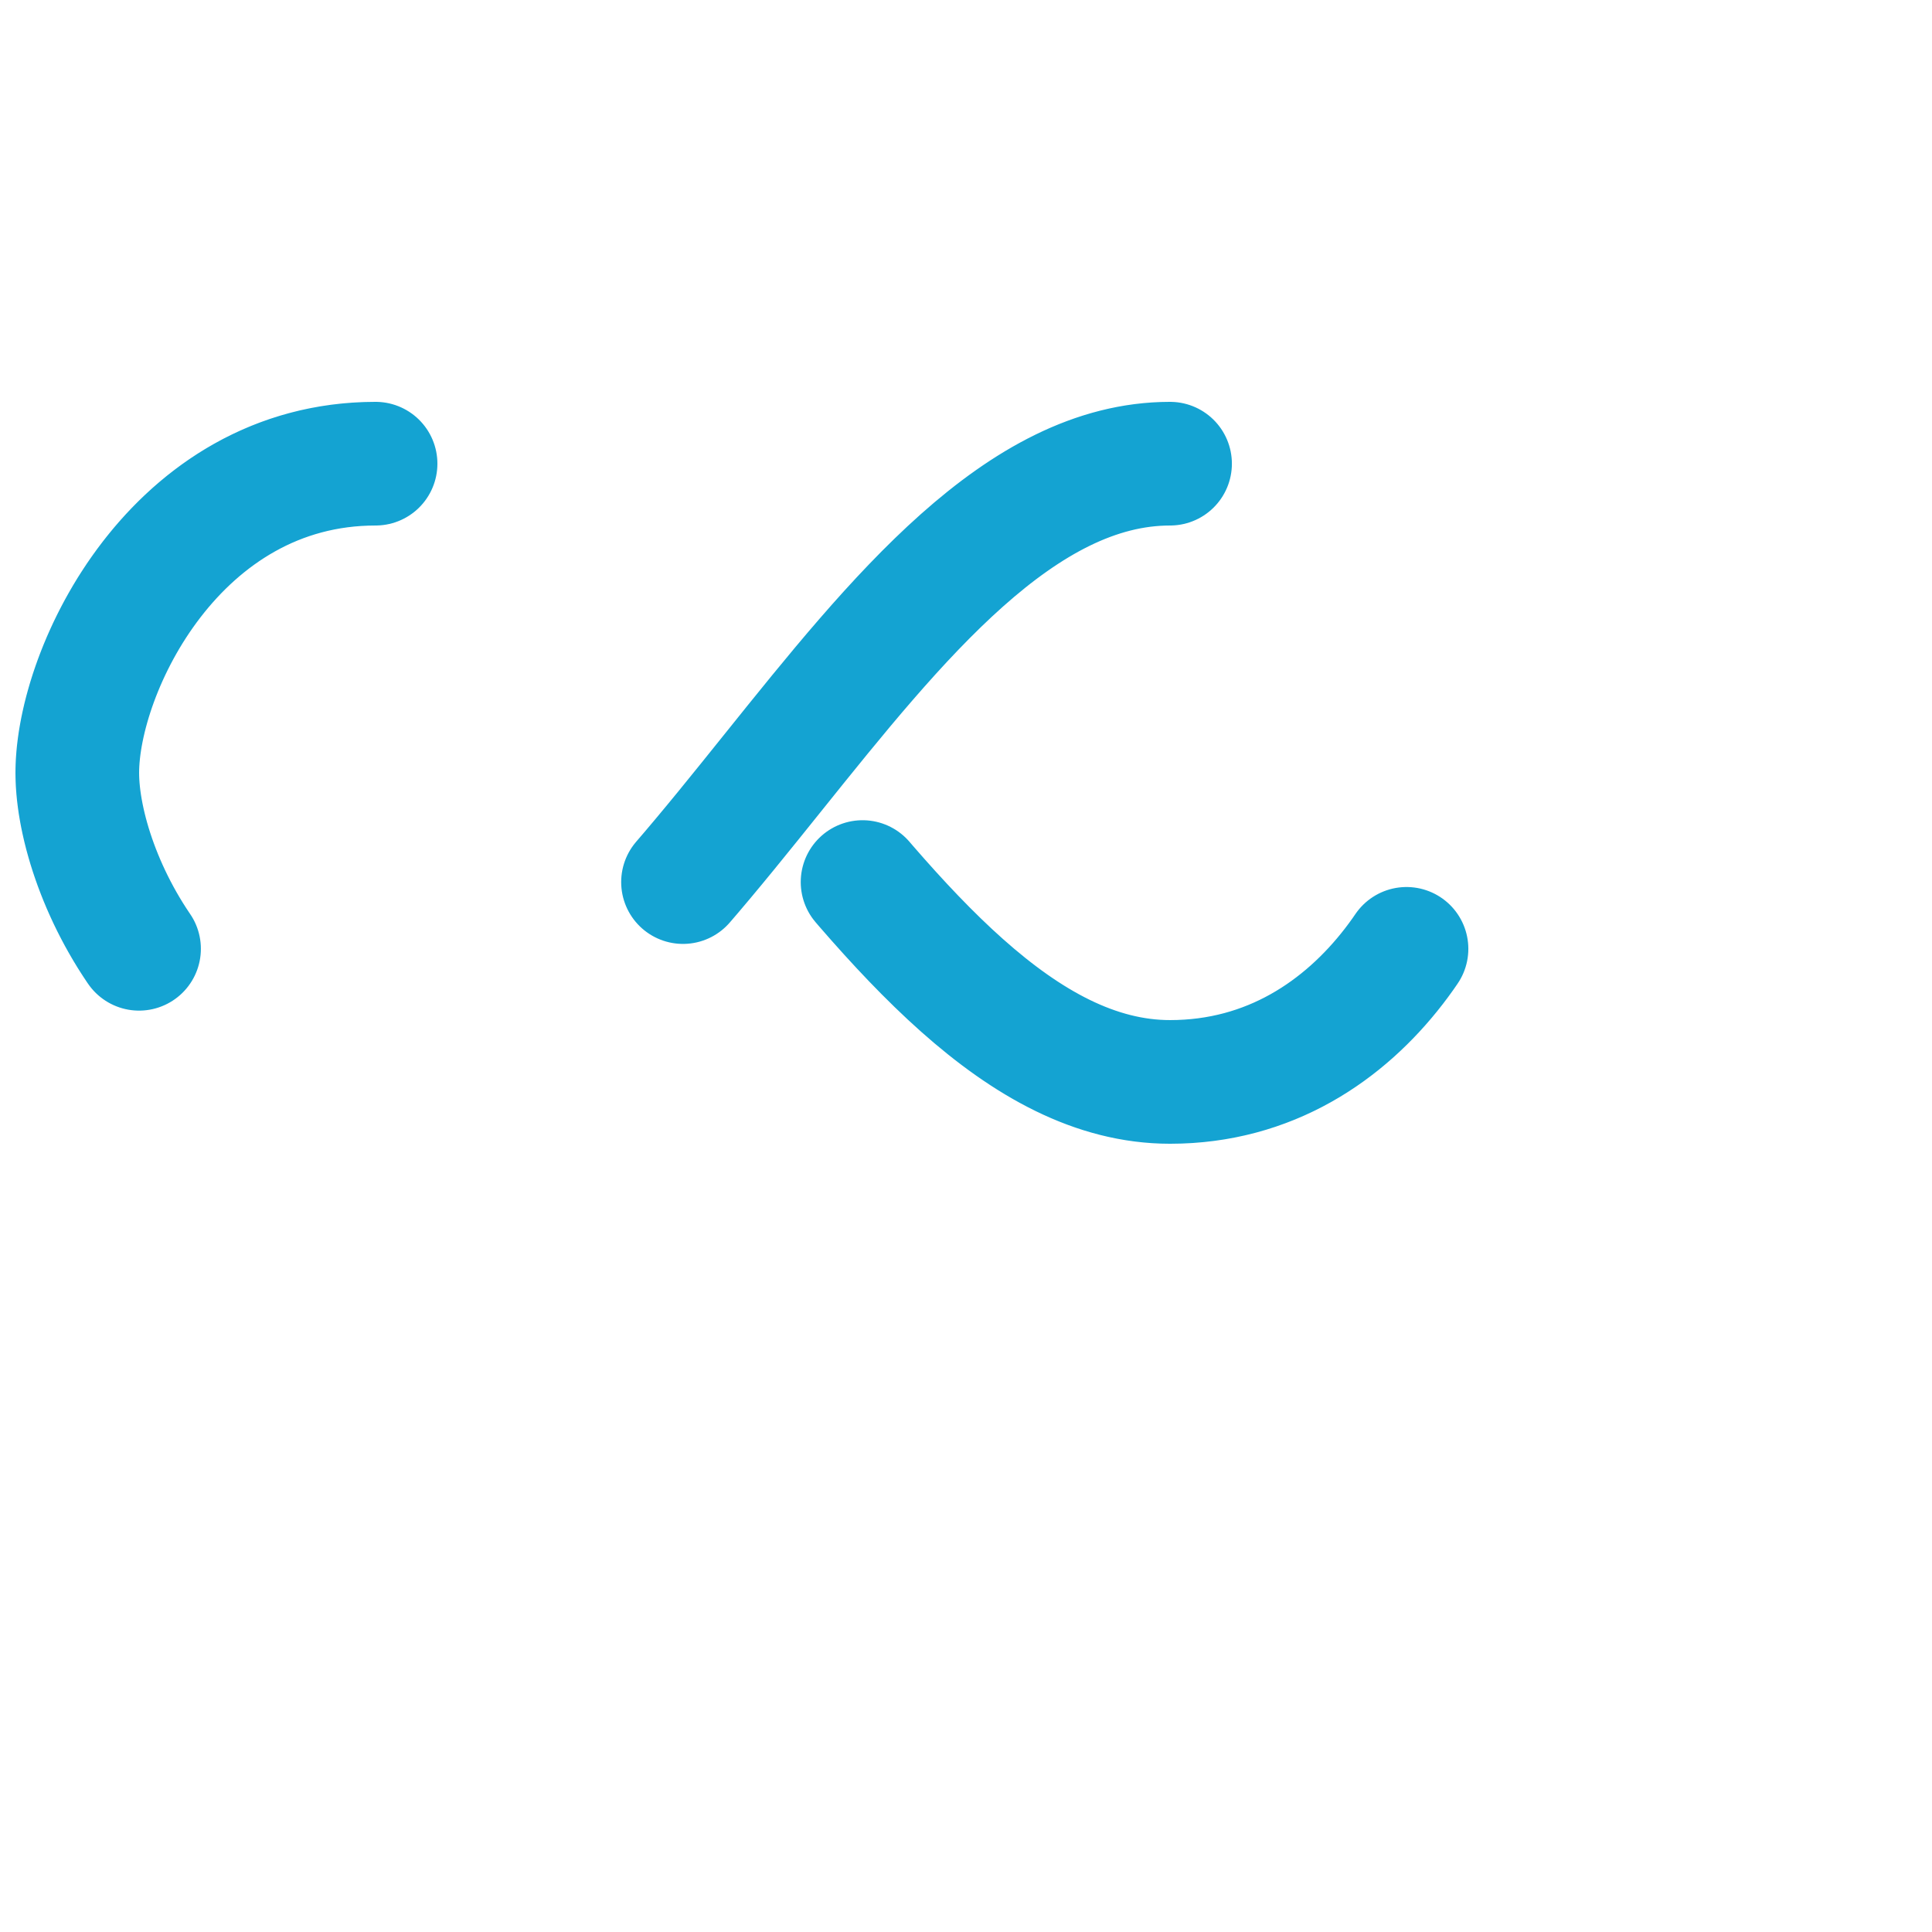
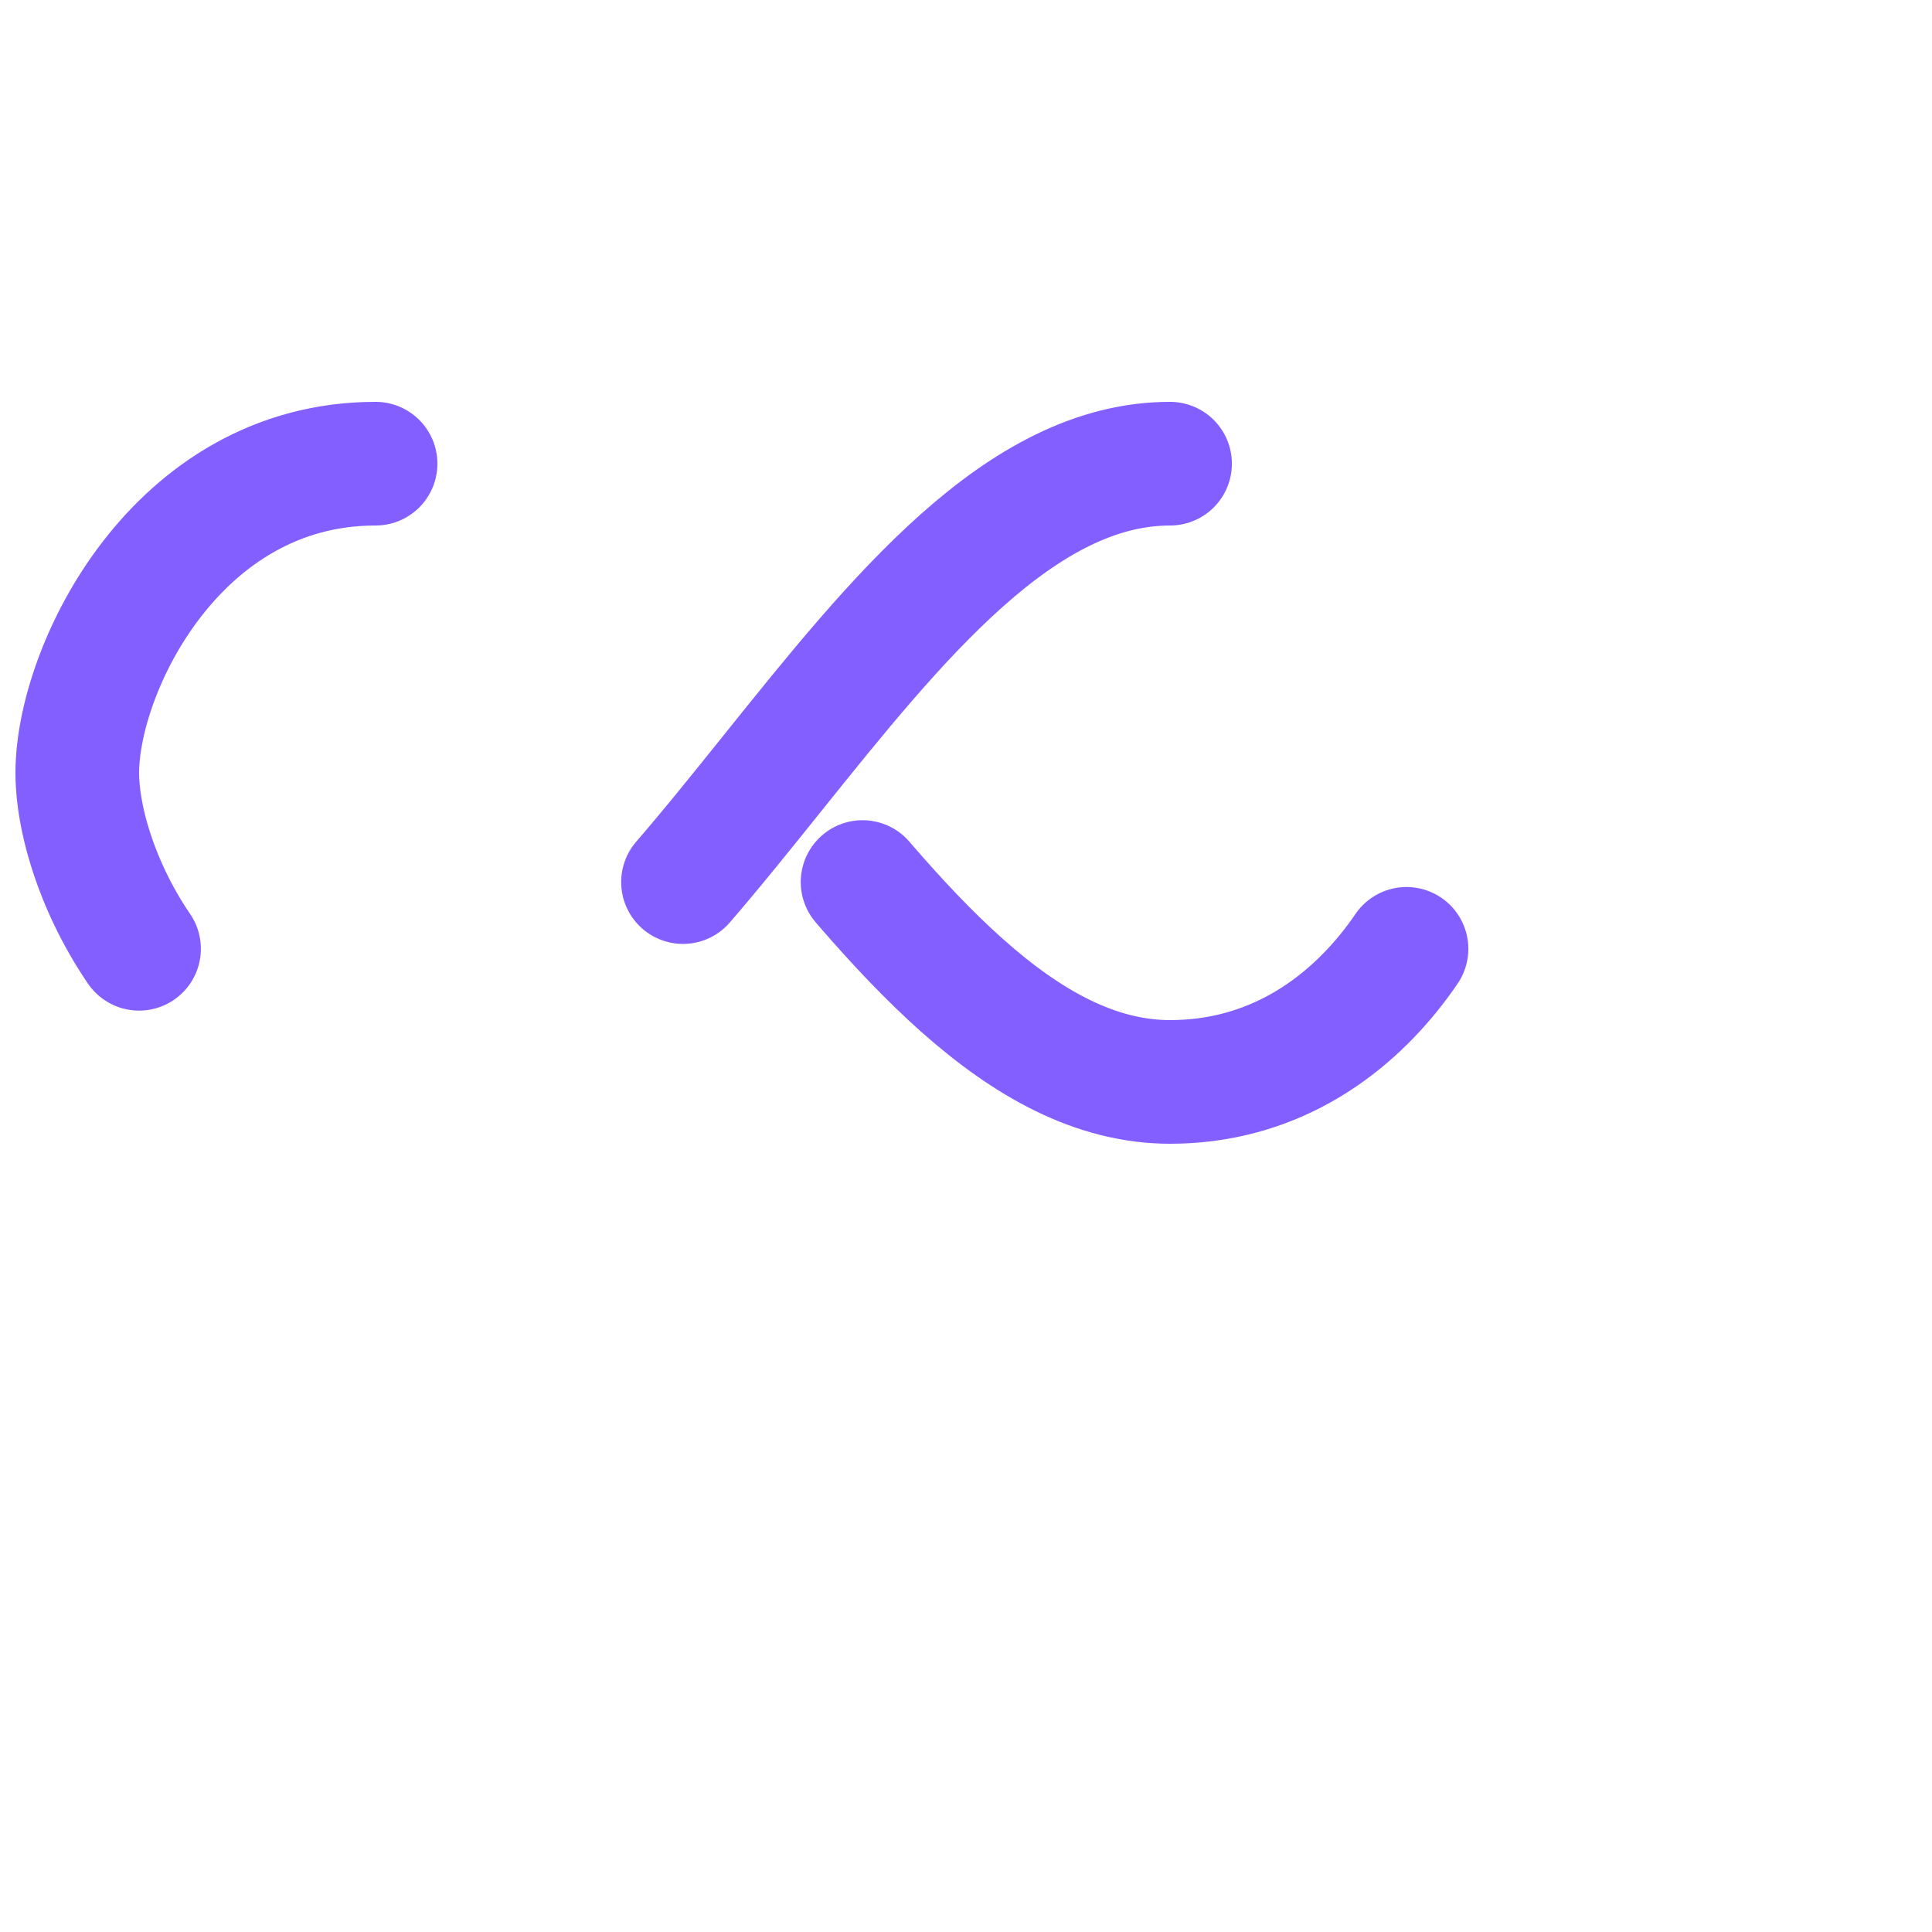
<svg xmlns="http://www.w3.org/2000/svg" style="margin: auto; background: none; display: block; --darkreader-inline-bgimage: initial; --darkreader-inline-bgcolor: #181a1b; shape-rendering: auto;" width="200px" height="200px" viewBox="0 0 100 100" preserveAspectRatio="xMidYMid" data-darkreader-inline-bgimage="" data-darkreader-inline-bgcolor="">
-   <path fill="none" stroke="#14a3d2" stroke-width="8" stroke-dasharray="42.765 42.765" d="M24.3 30C11.4 30 5 43.3 5 50s6.4 20 19.3 20c19.3 0 32.1-40 51.4-40 C88.6 30 95 43.3 95 50s-6.4 20-19.3 20C56.4 70 43.6 30 24.3 30z" stroke-linecap="round" style="transform: scale(0.8); transform-origin: 50px 50px; --darkreader-inline-stroke: #3dc1ed;" data-darkreader-inline-stroke="">
+   <path fill="none" stroke="#845fff" stroke-width="8" stroke-dasharray="42.765 42.765" d="M24.3 30C11.4 30 5 43.3 5 50s6.4 20 19.3 20c19.3 0 32.1-40 51.4-40 C88.6 30 95 43.3 95 50s-6.4 20-19.3 20C56.4 70 43.6 30 24.3 30z" stroke-linecap="round" style="transform: scale(0.8); transform-origin: 50px 50px; --darkreader-inline-stroke: #3dc1ed;" data-darkreader-inline-stroke="">
    <animate attributeName="stroke-dashoffset" repeatCount="indefinite" dur="1s" keyTimes="0;1" values="0;256.589" />
  </path>
</svg>
